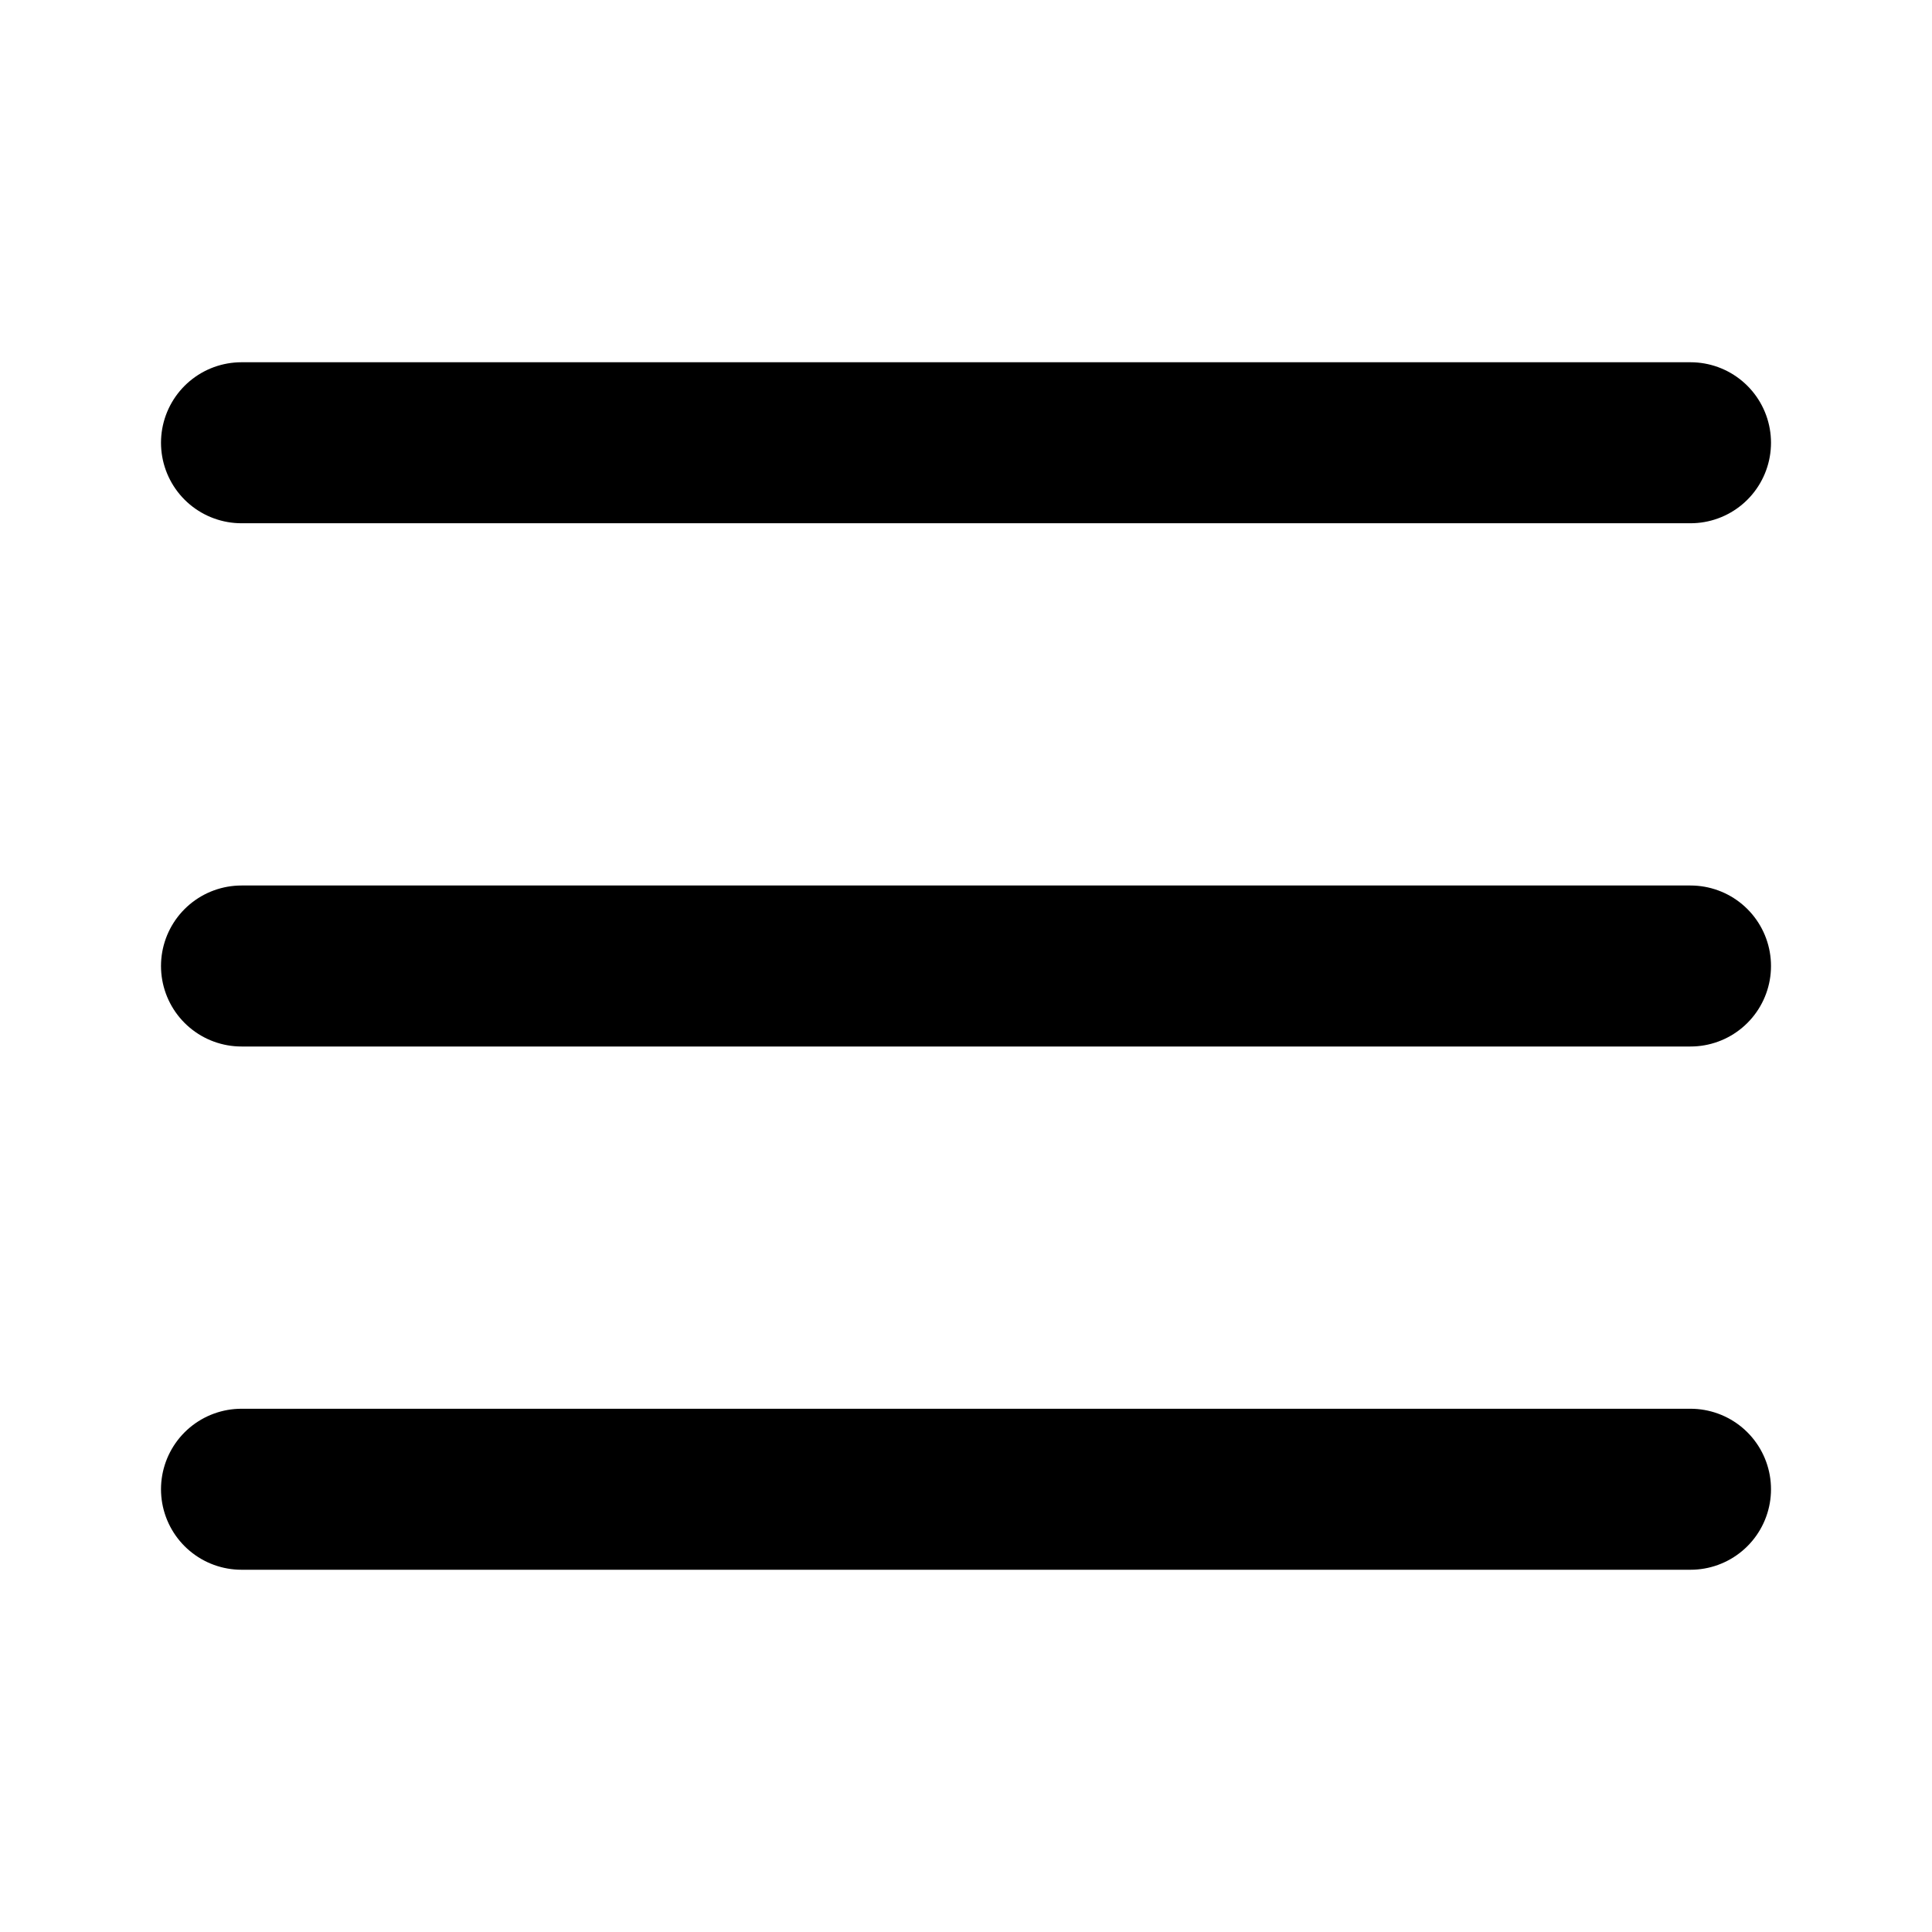
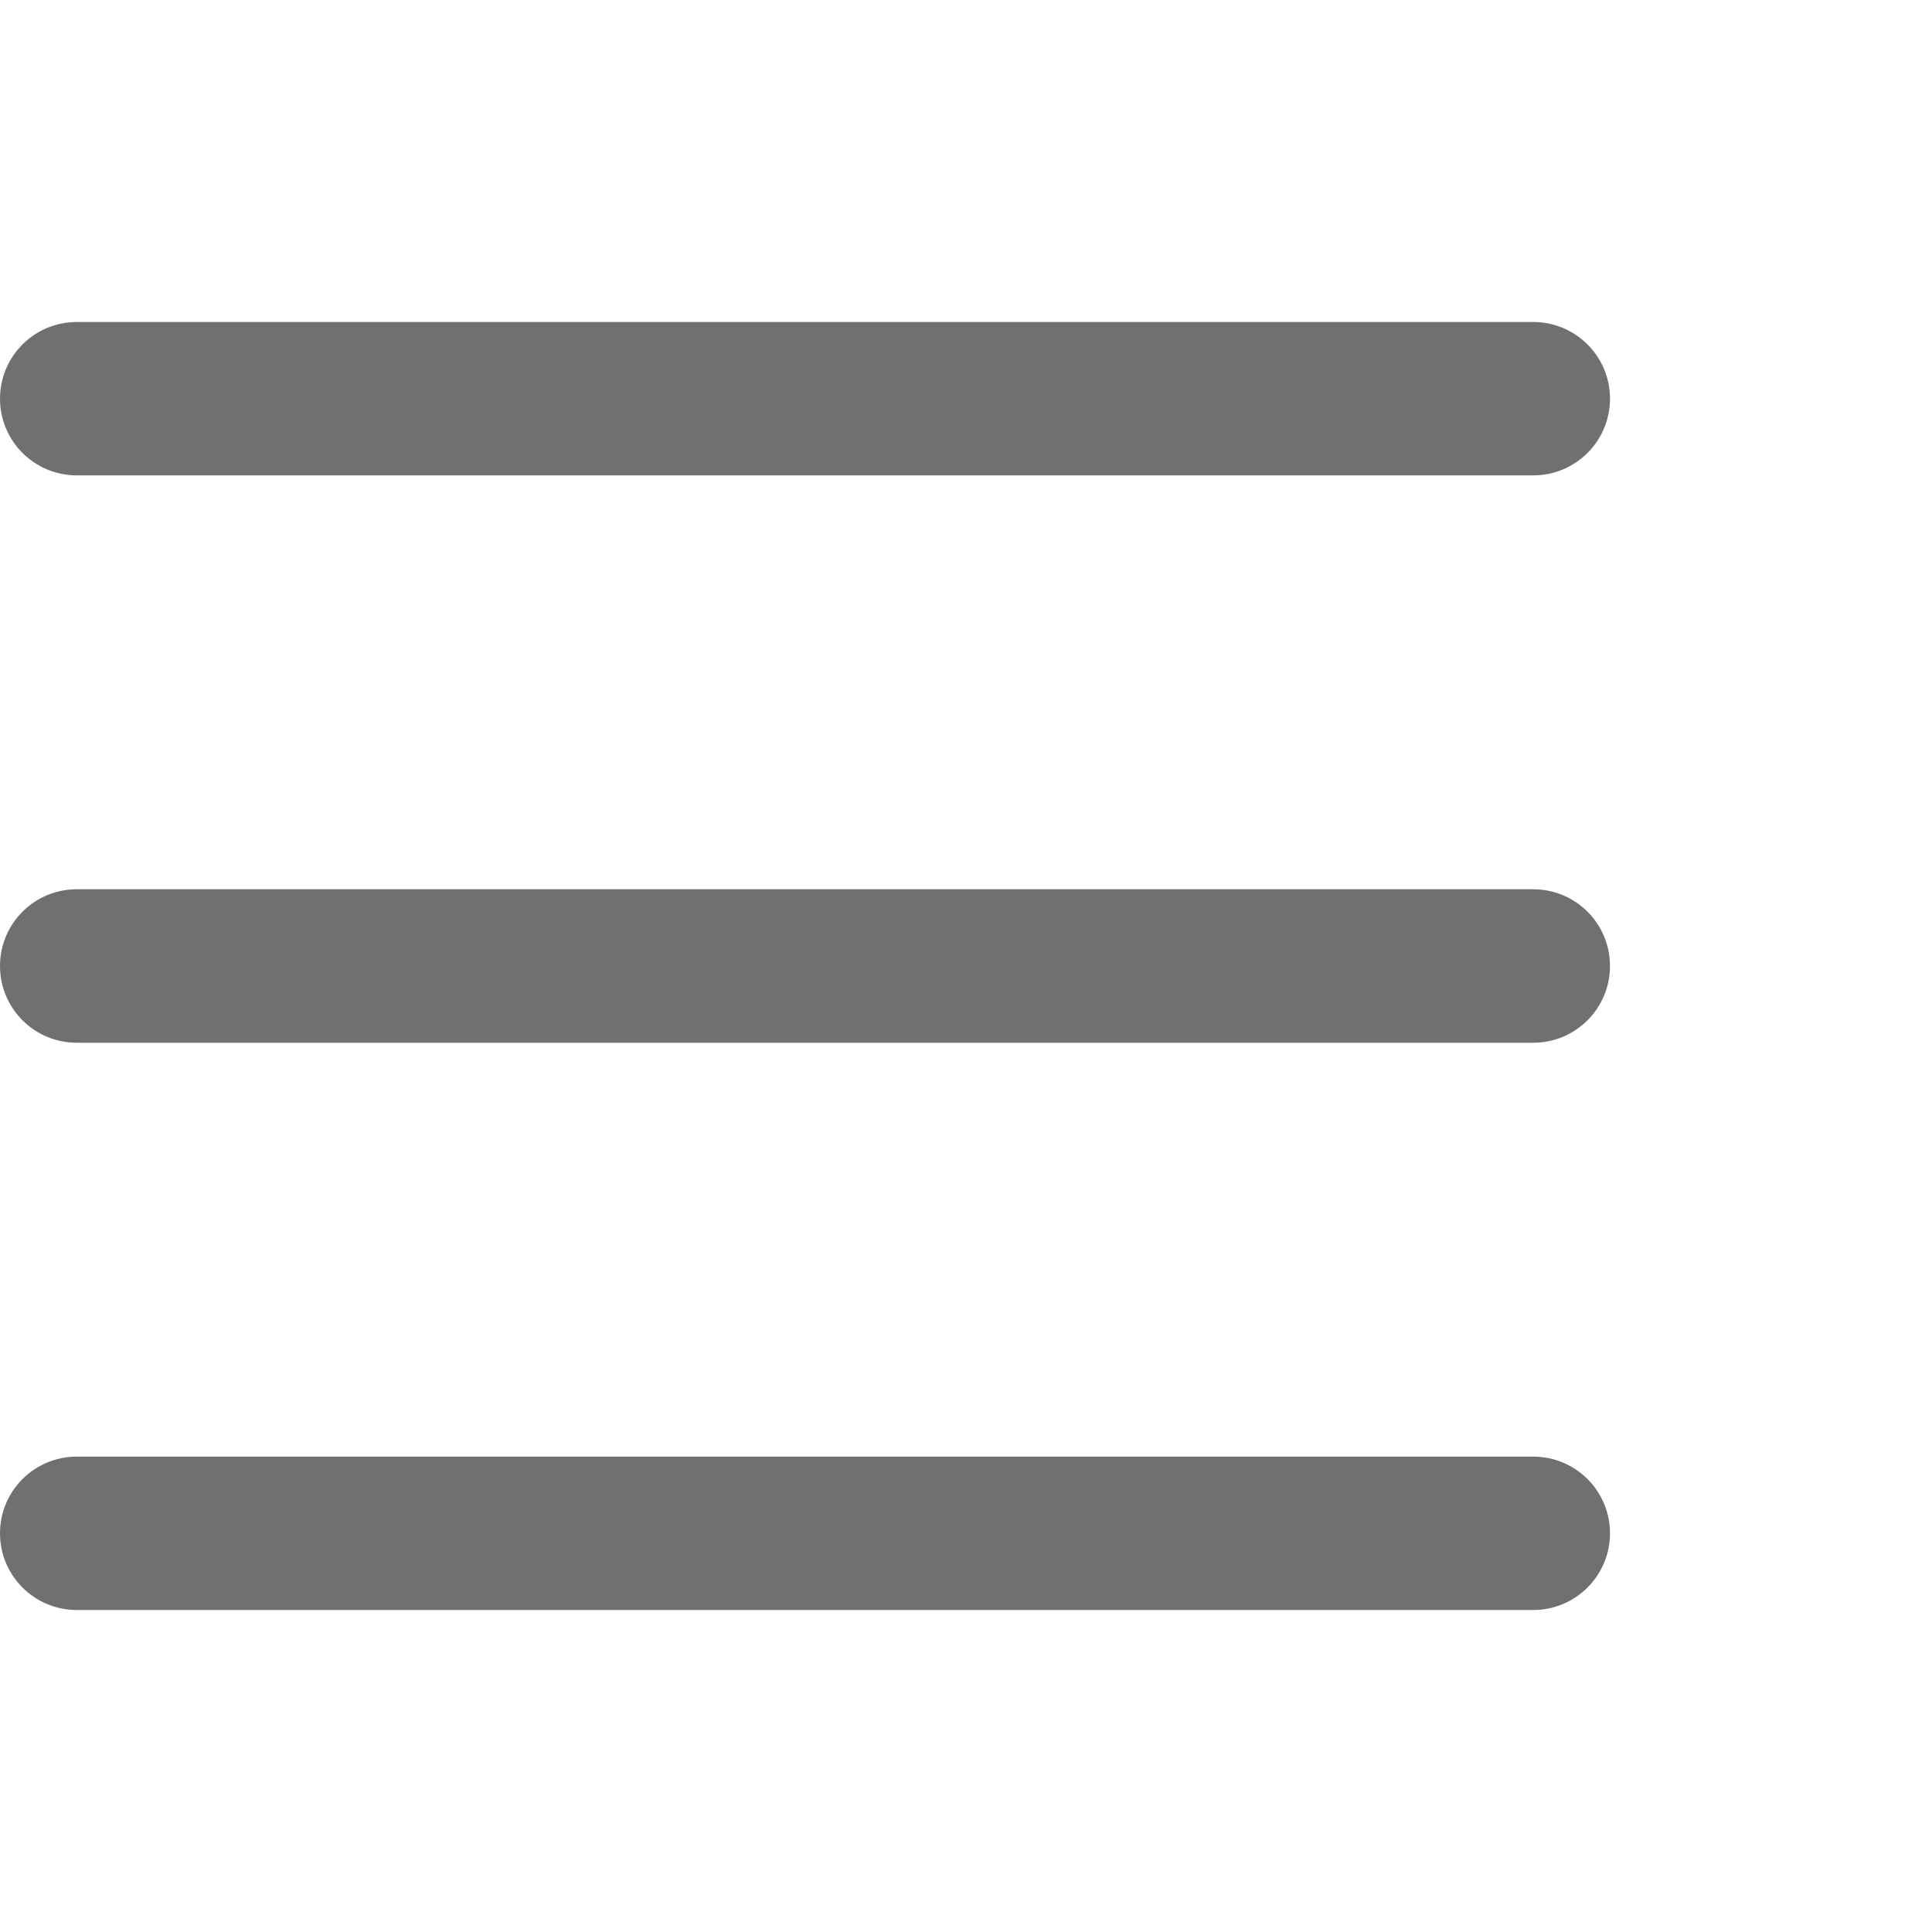
- <svg xmlns="http://www.w3.org/2000/svg" fill="#000000" viewBox="0 0 48 48" width="24px" height="24px">
-   <line x1="6" x2="42" y1="11" y2="11" fill="none" stroke="#000000" stroke-linecap="round" stroke-miterlimit="10" stroke-width="4" />
-   <line x1="6" x2="42" y1="37" y2="37" fill="none" stroke="#000000" stroke-linecap="round" stroke-miterlimit="10" stroke-width="4" />
-   <line x1="6" x2="42" y1="24" y2="24" fill="none" stroke="#000000" stroke-linecap="round" stroke-miterlimit="10" stroke-width="4" />
+ <svg xmlns="http://www.w3.org/2000/svg" width="18px" height="18px" viewBox="0 0 18 18" version="1.1">
+   <g id="Home-page" stroke="none" stroke-width="1" fill="none" fill-rule="evenodd">
+     <g id="HighLevel---Search-hover" transform="translate(-202, -18)">
+       <g id="Top-bar" transform="translate(194, 0)">
+         <g id="Hamburger-menu" transform="translate(8, 18)">
+           <rect id="Rectangle" x="0" y="0" width="18" height="18" />
+           <path d="M14.285,13.571 C14.68,13.571 15,13.891 15,14.285 C15,14.68 14.68,15 14.285,15 L0.715,15 C0.32,15 4.83267444e-17,14.68 0,14.285 C-4.83267444e-17,13.891 0.32,13.571 0.715,13.571 L14.285,13.571 Z M14.285,8.285 C14.68,8.285 15,8.605 15,9 C15,9.395 14.68,9.715 14.285,9.715 L0.715,9.715 C0.32,9.715 4.83267444e-17,9.395 0,9 C-4.83267444e-17,8.605 0.32,8.285 0.715,8.285 L14.285,8.285 Z M14.285,3 C14.68,3 15,3.32 15,3.715 C15,4.109 14.68,4.429 14.285,4.429 L0.715,4.429 C0.32,4.429 4.83267444e-17,4.109 0,3.715 C-4.83267444e-17,3.32 0.32,3 0.715,3 L14.285,3 Z" id="Combined-Shape" fill="#707071" />
+         </g>
+       </g>
+     </g>
+   </g>
</svg>
